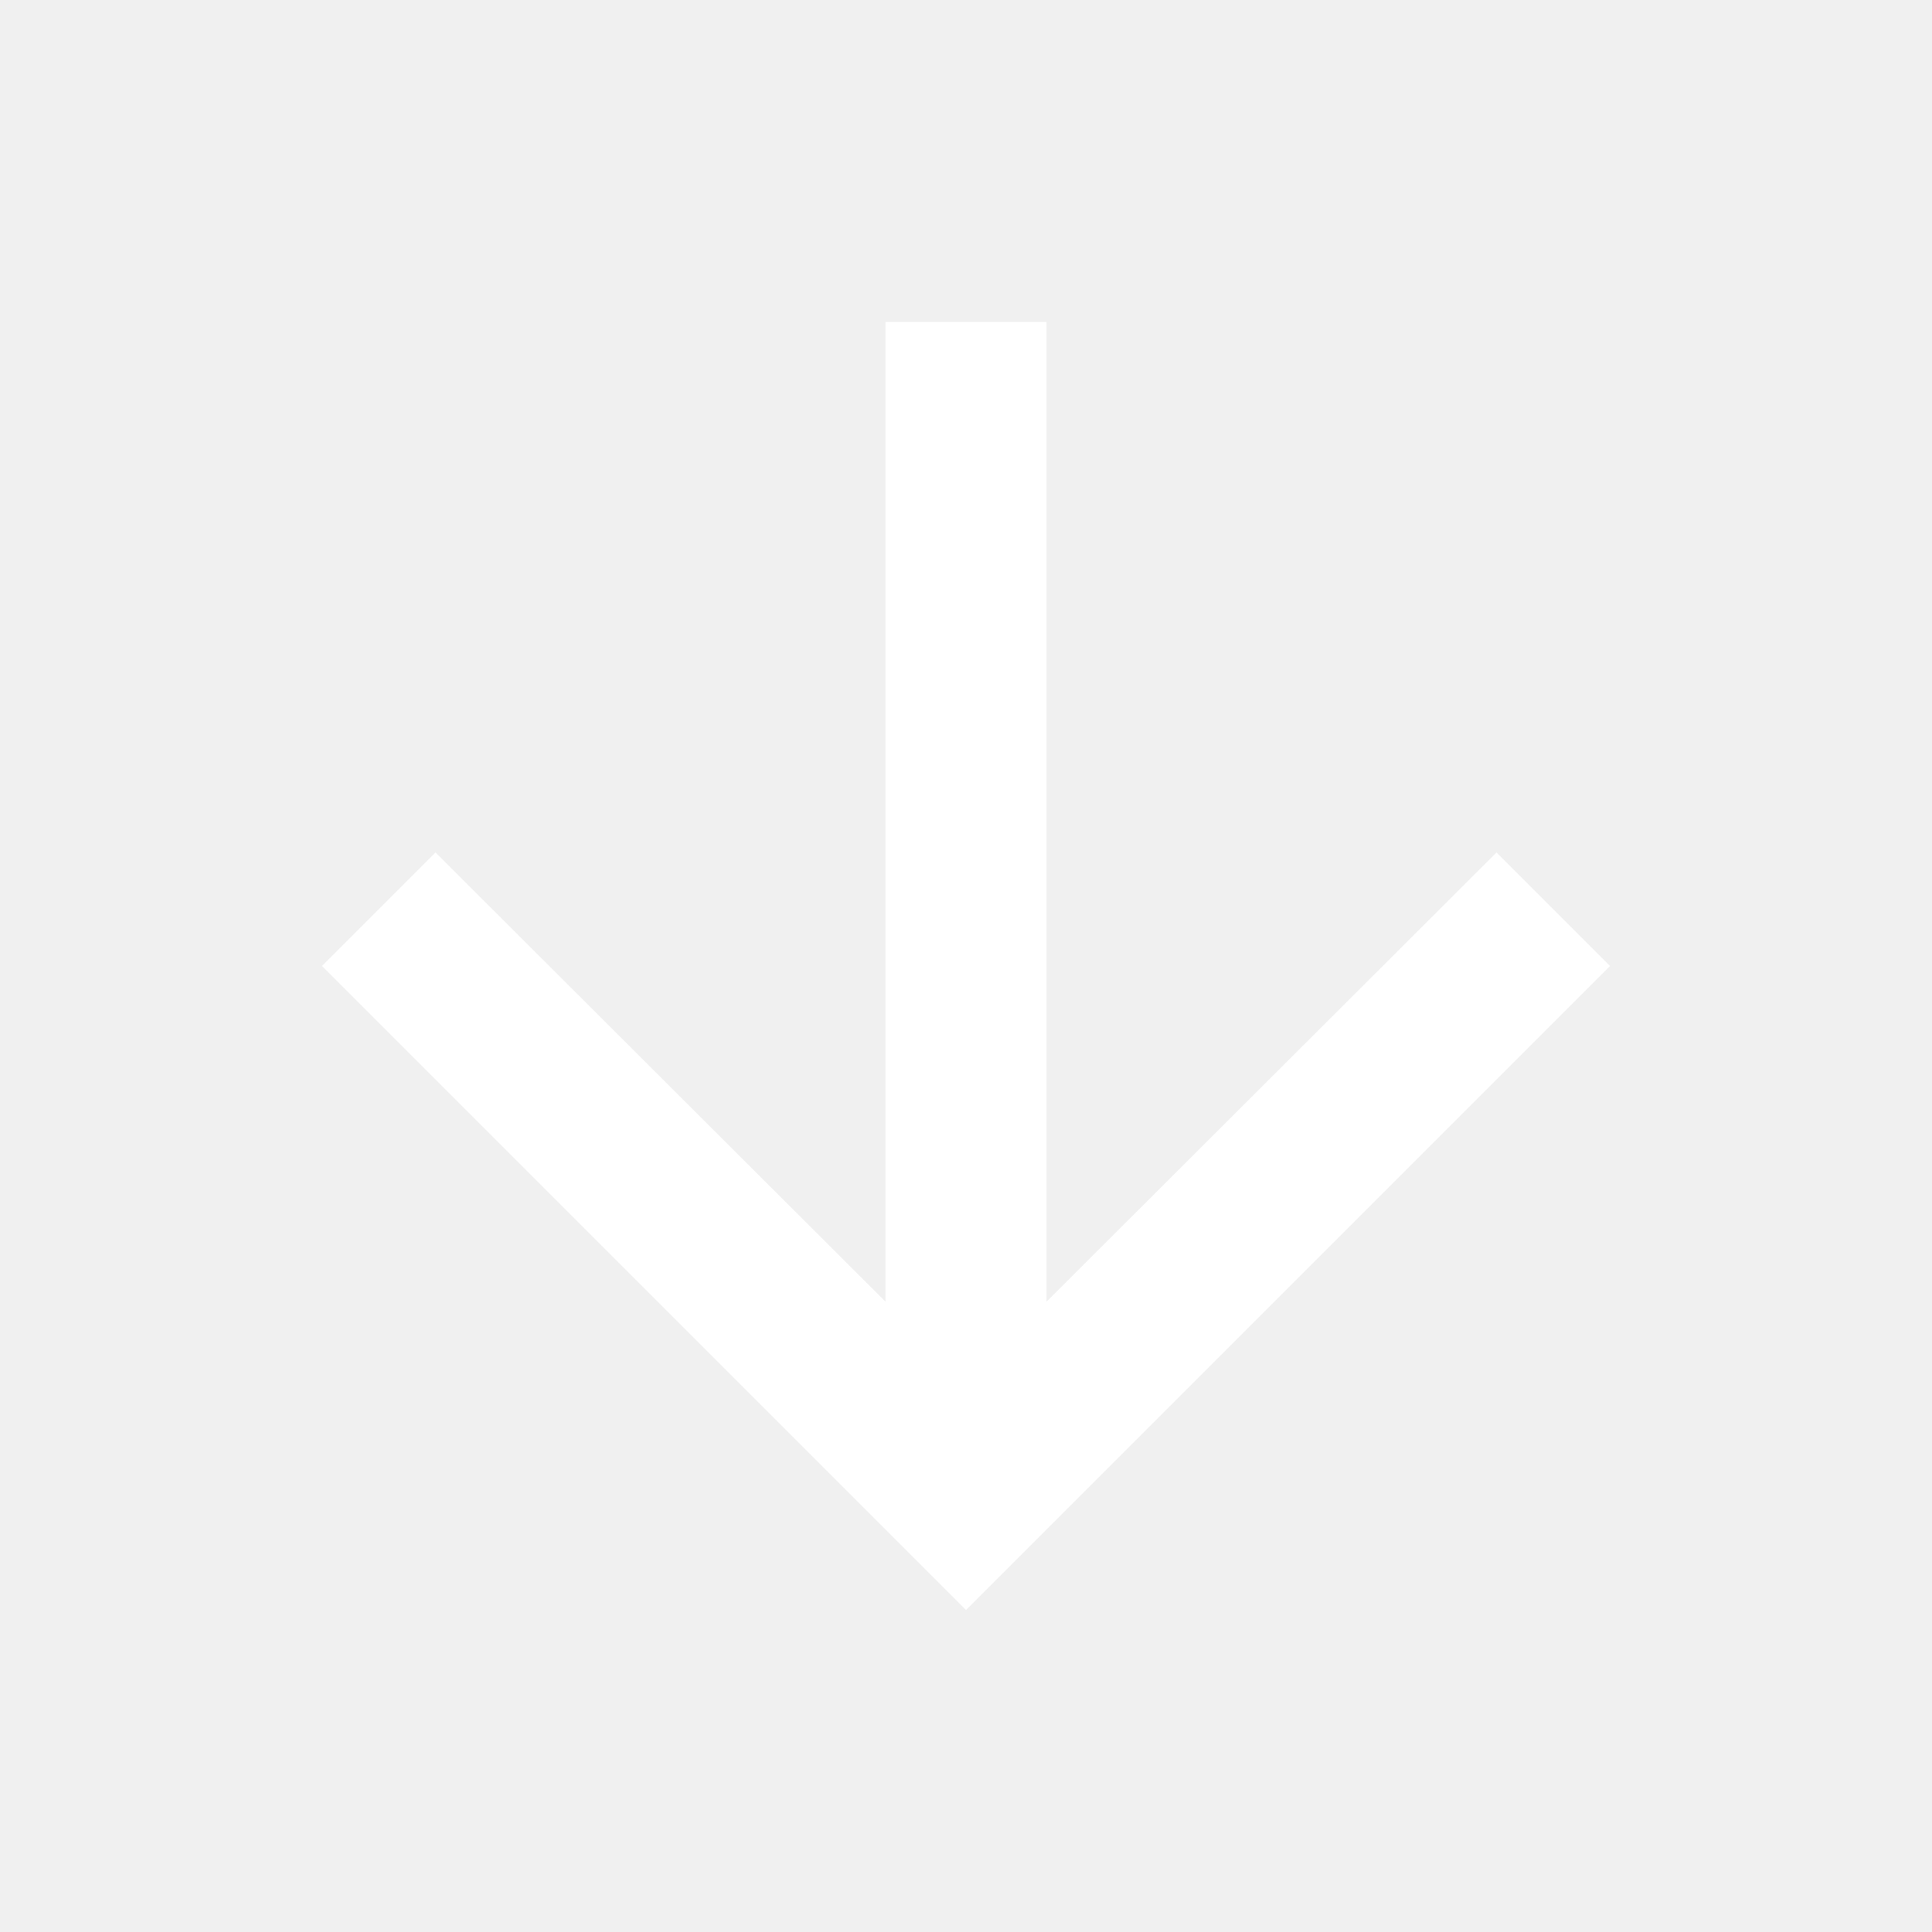
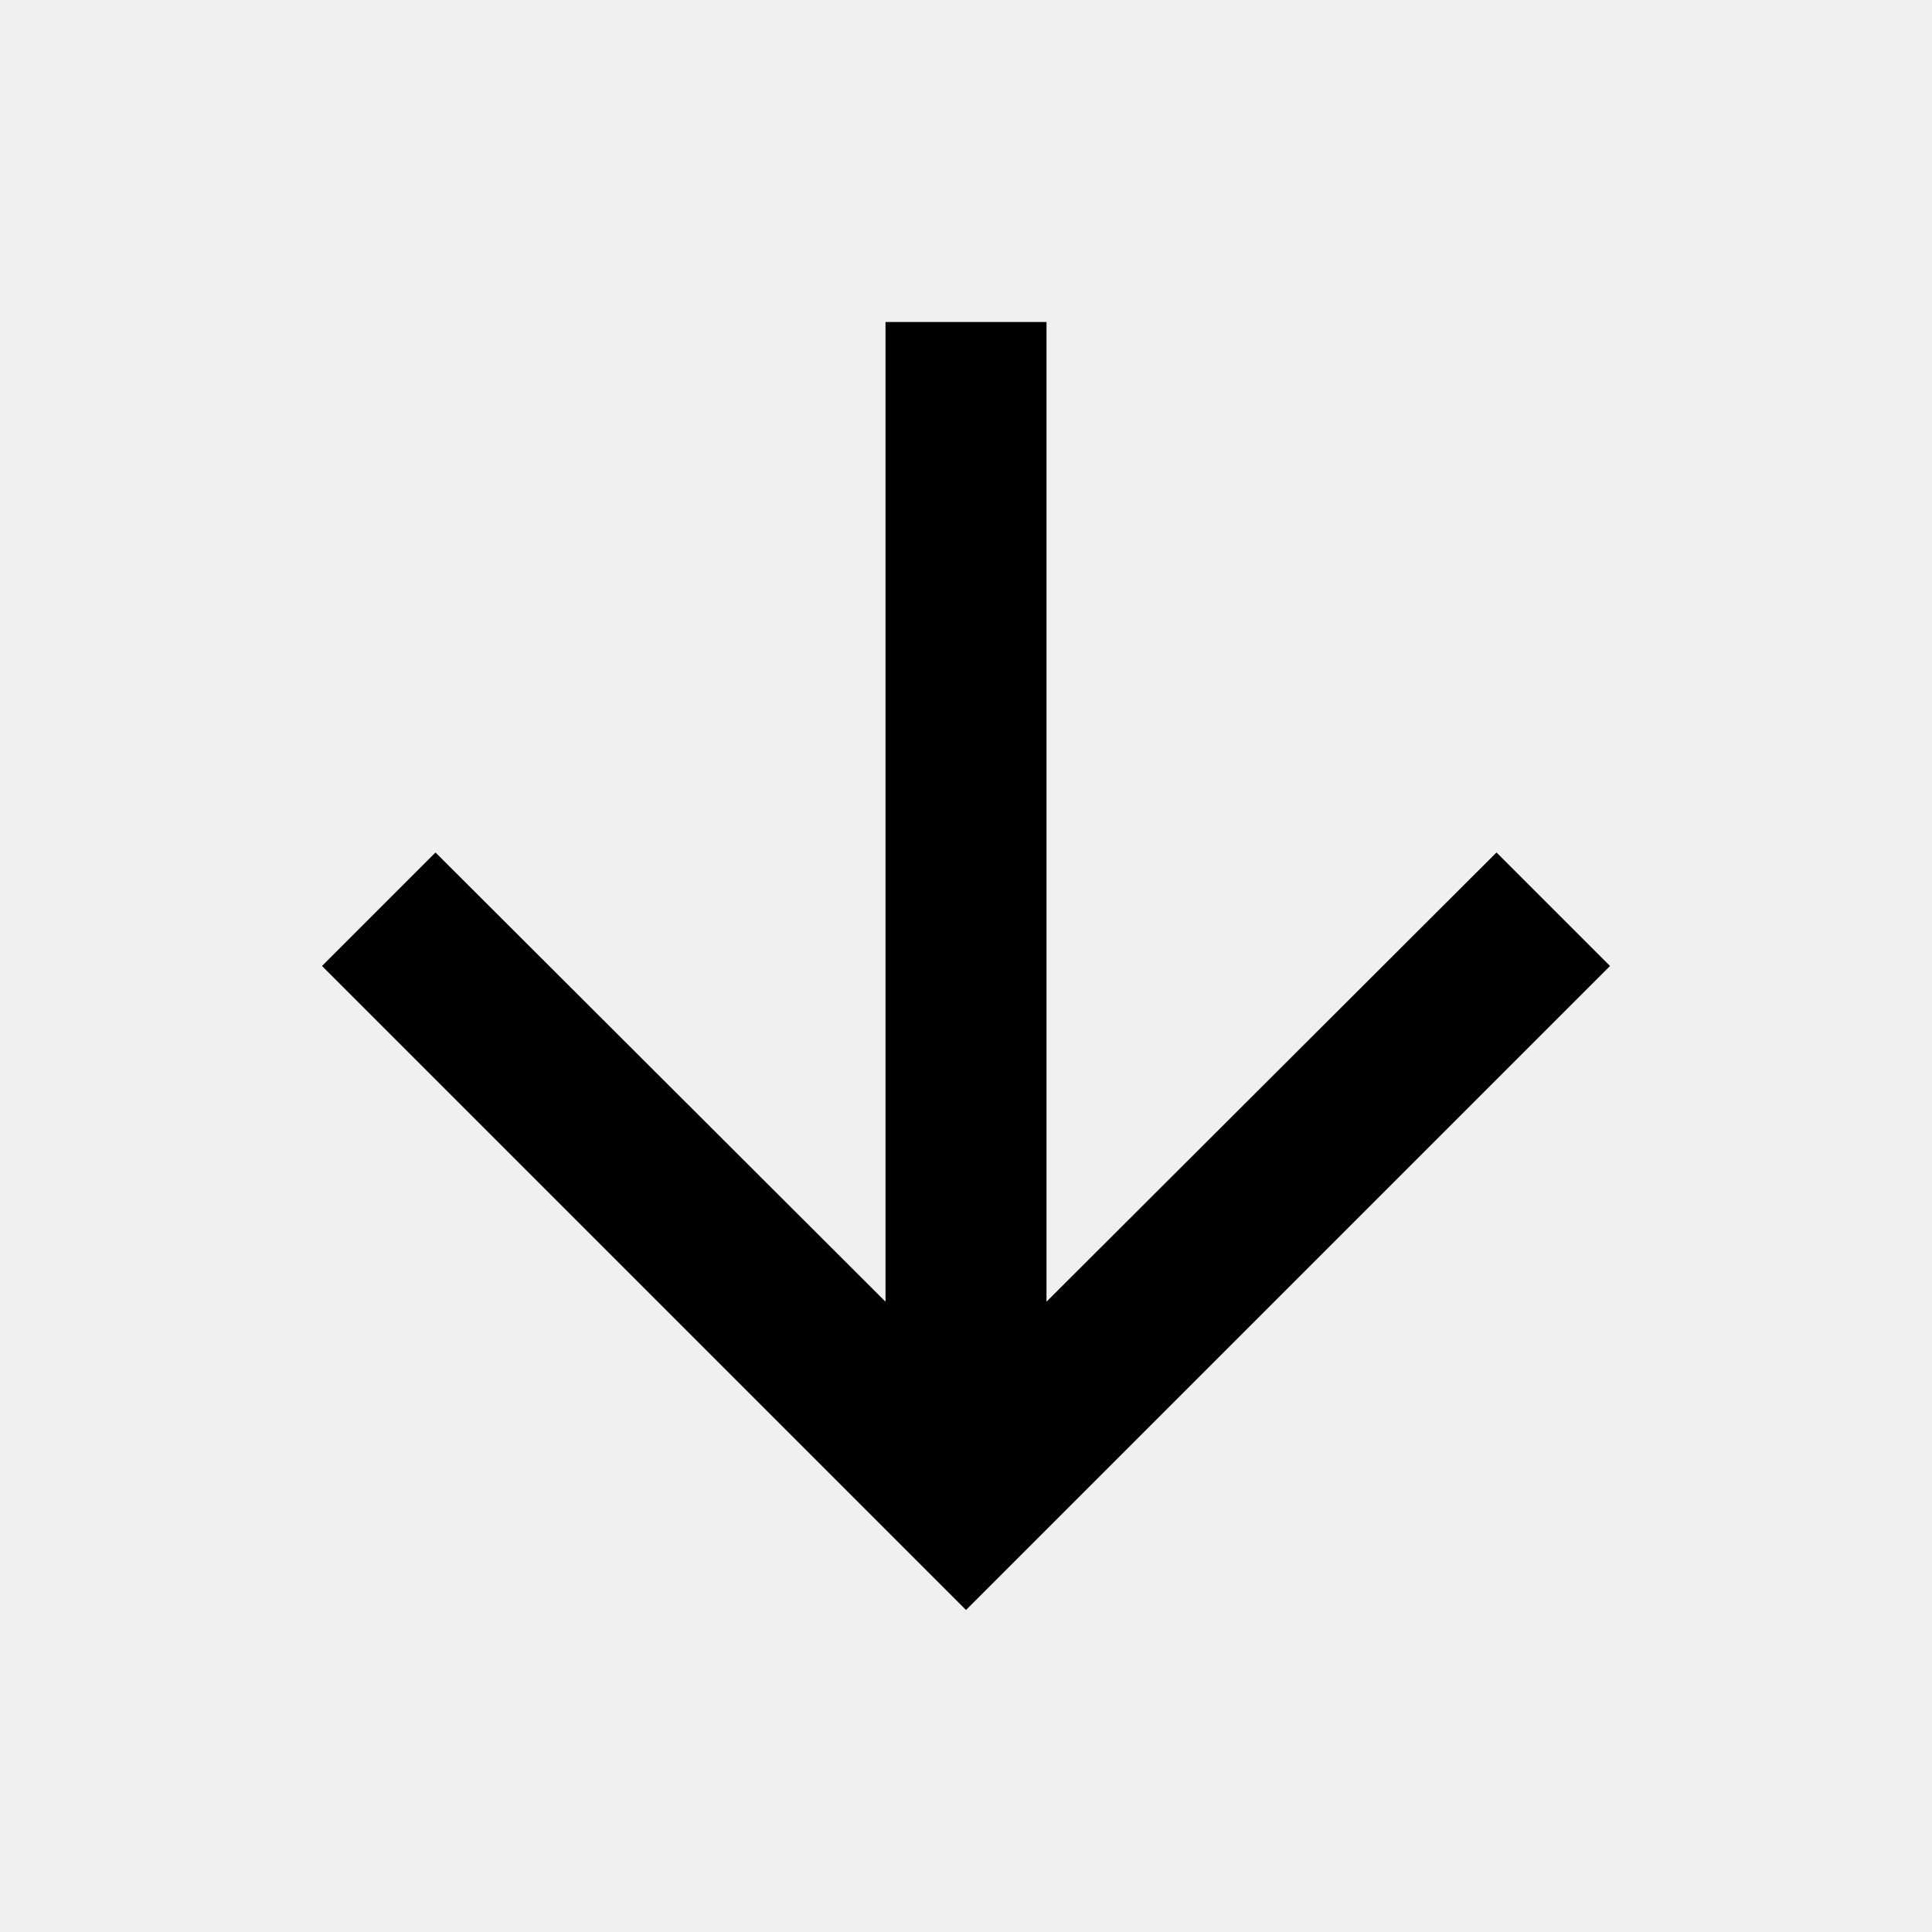
<svg xmlns="http://www.w3.org/2000/svg" width="24" height="24" viewBox="0 0 24 24">
  <g id="baseline-arrow_forward-24px_1_" data-name="baseline-arrow_forward-24px (1)" transform="translate(24) rotate(90)">
    <path id="Path_92" data-name="Path 92" d="M0,0H24V24H0Z" fill="none" />
-     <path id="Path_93" data-name="Path 93" d="M12,4,10.59,5.41,16.17,11H4v2H16.17l-5.58,5.59L12,20l8-8Z" fill="#fff" />
+     <path id="Path_93" data-name="Path 93" d="M12,4,10.59,5.41,16.17,11H4v2H16.17l-5.58,5.59L12,20l8-8Z" />
  </g>
</svg>
